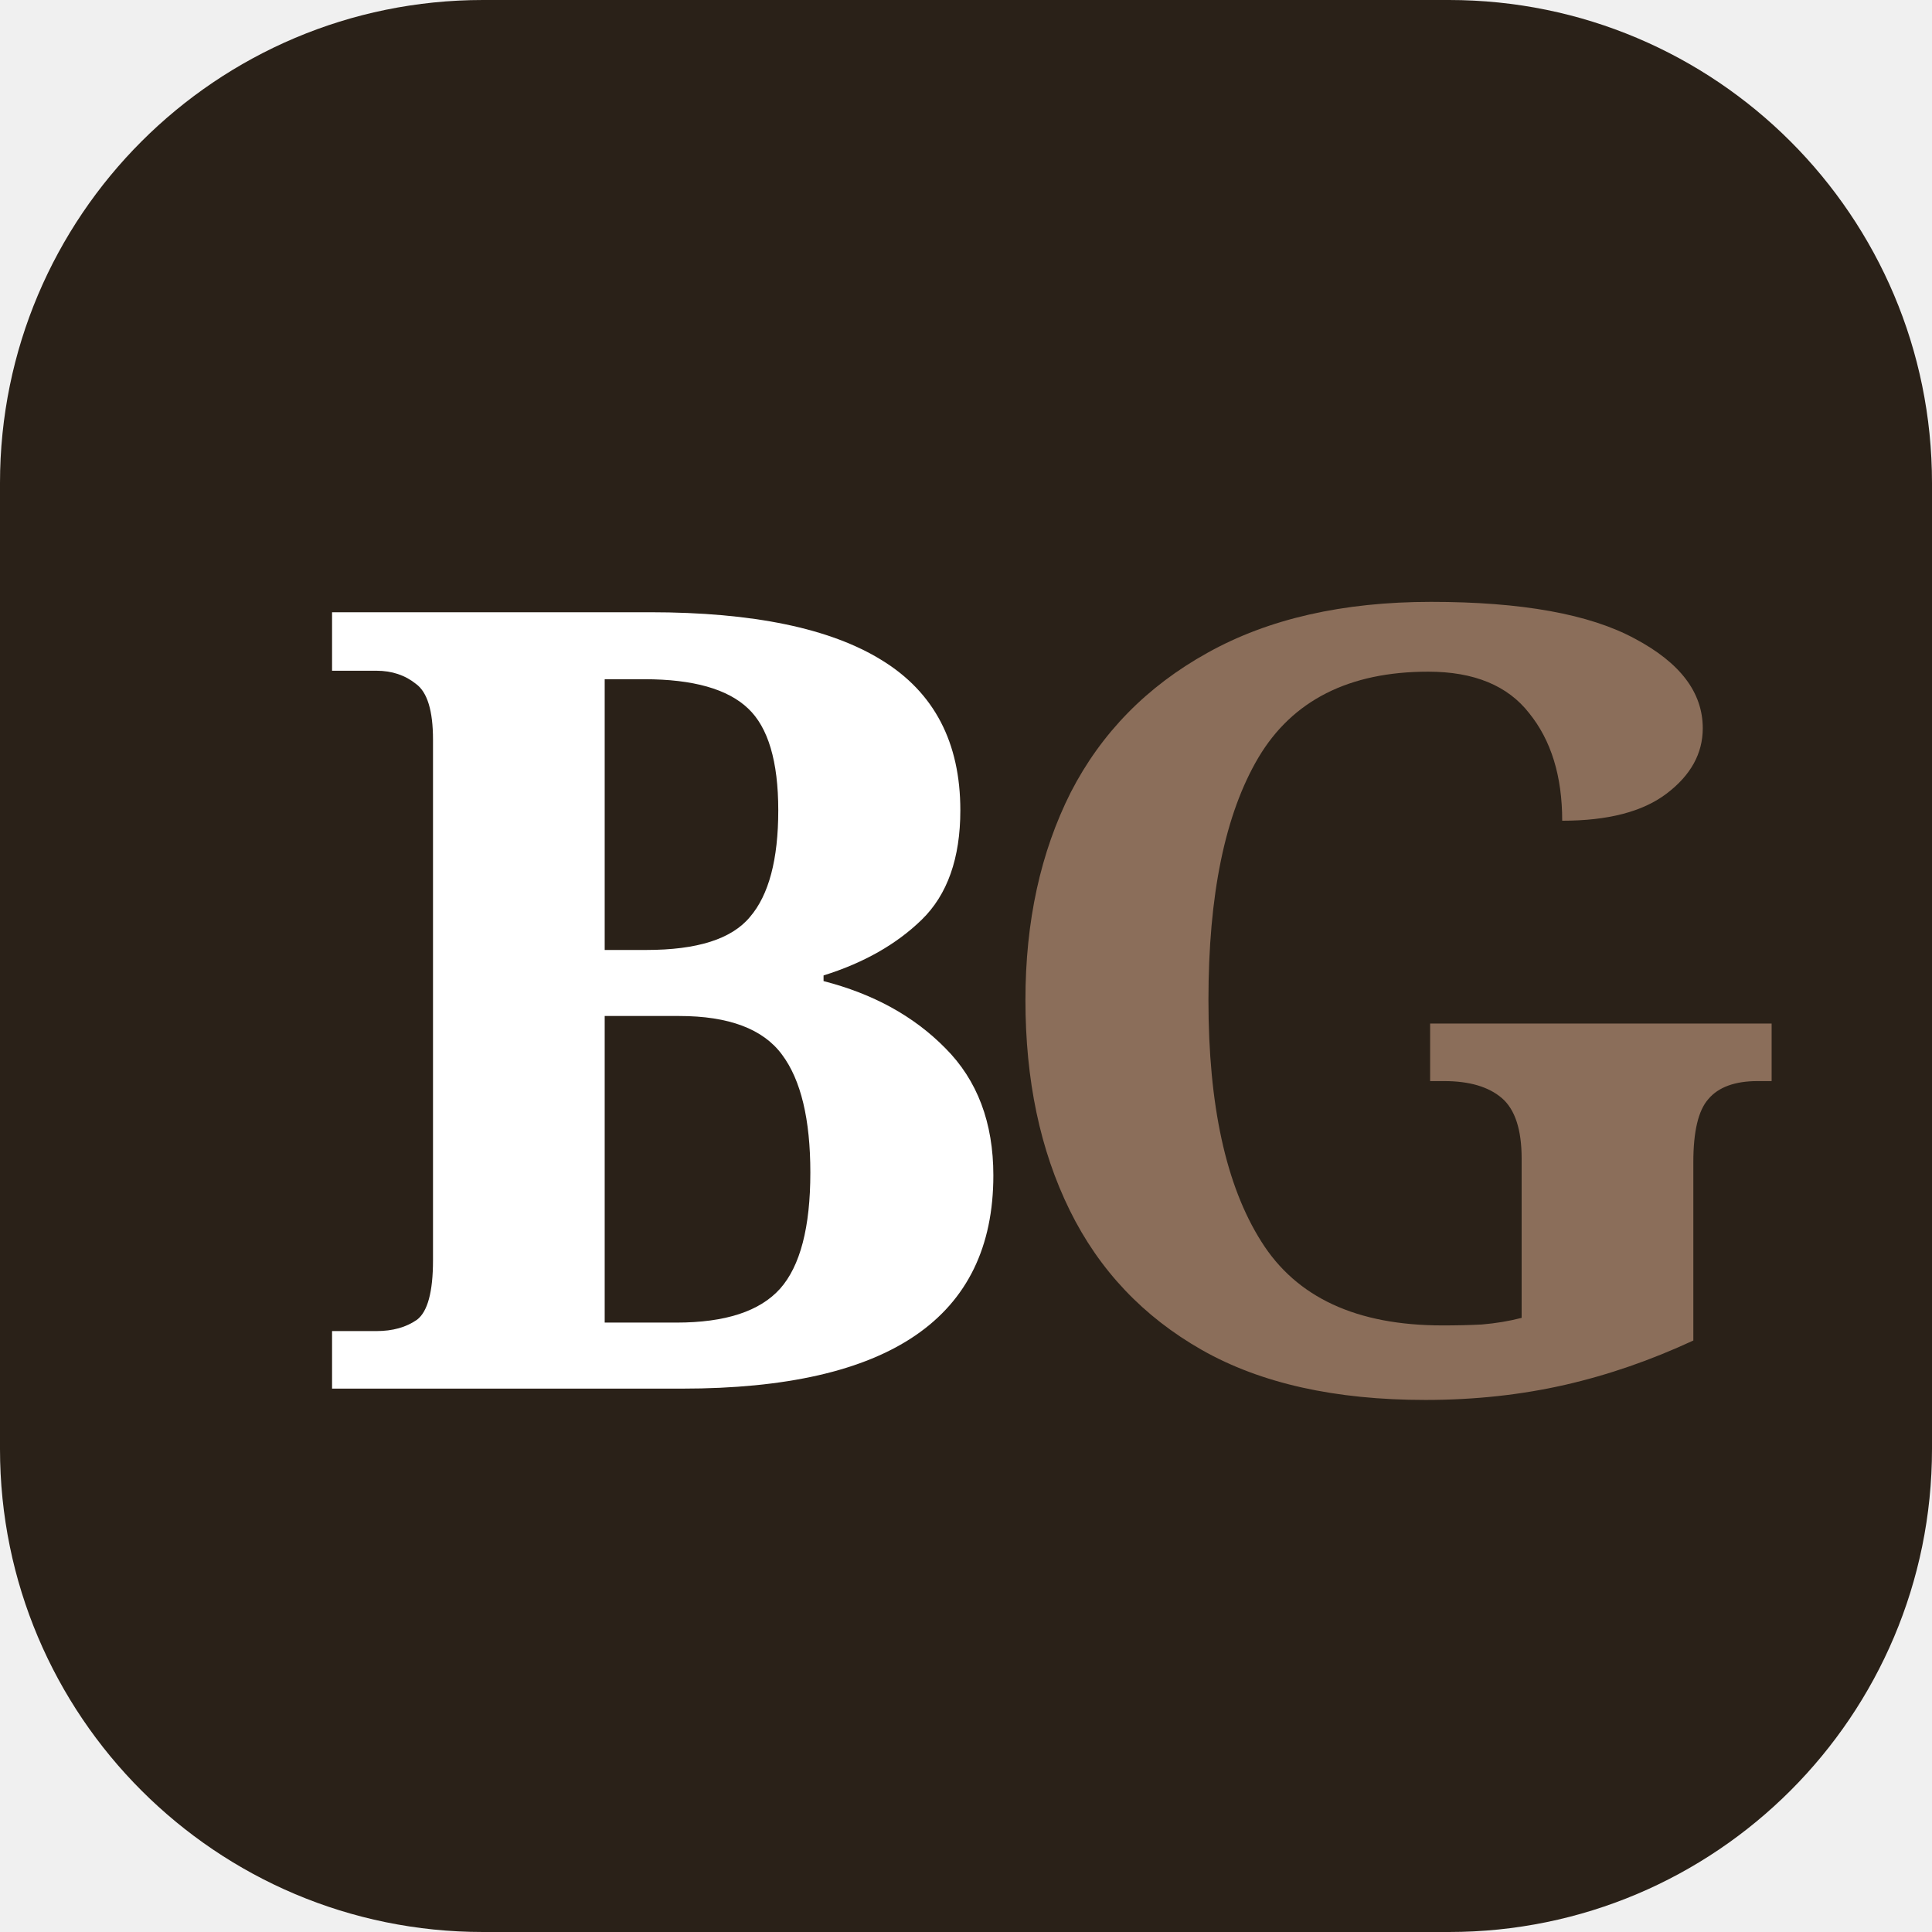
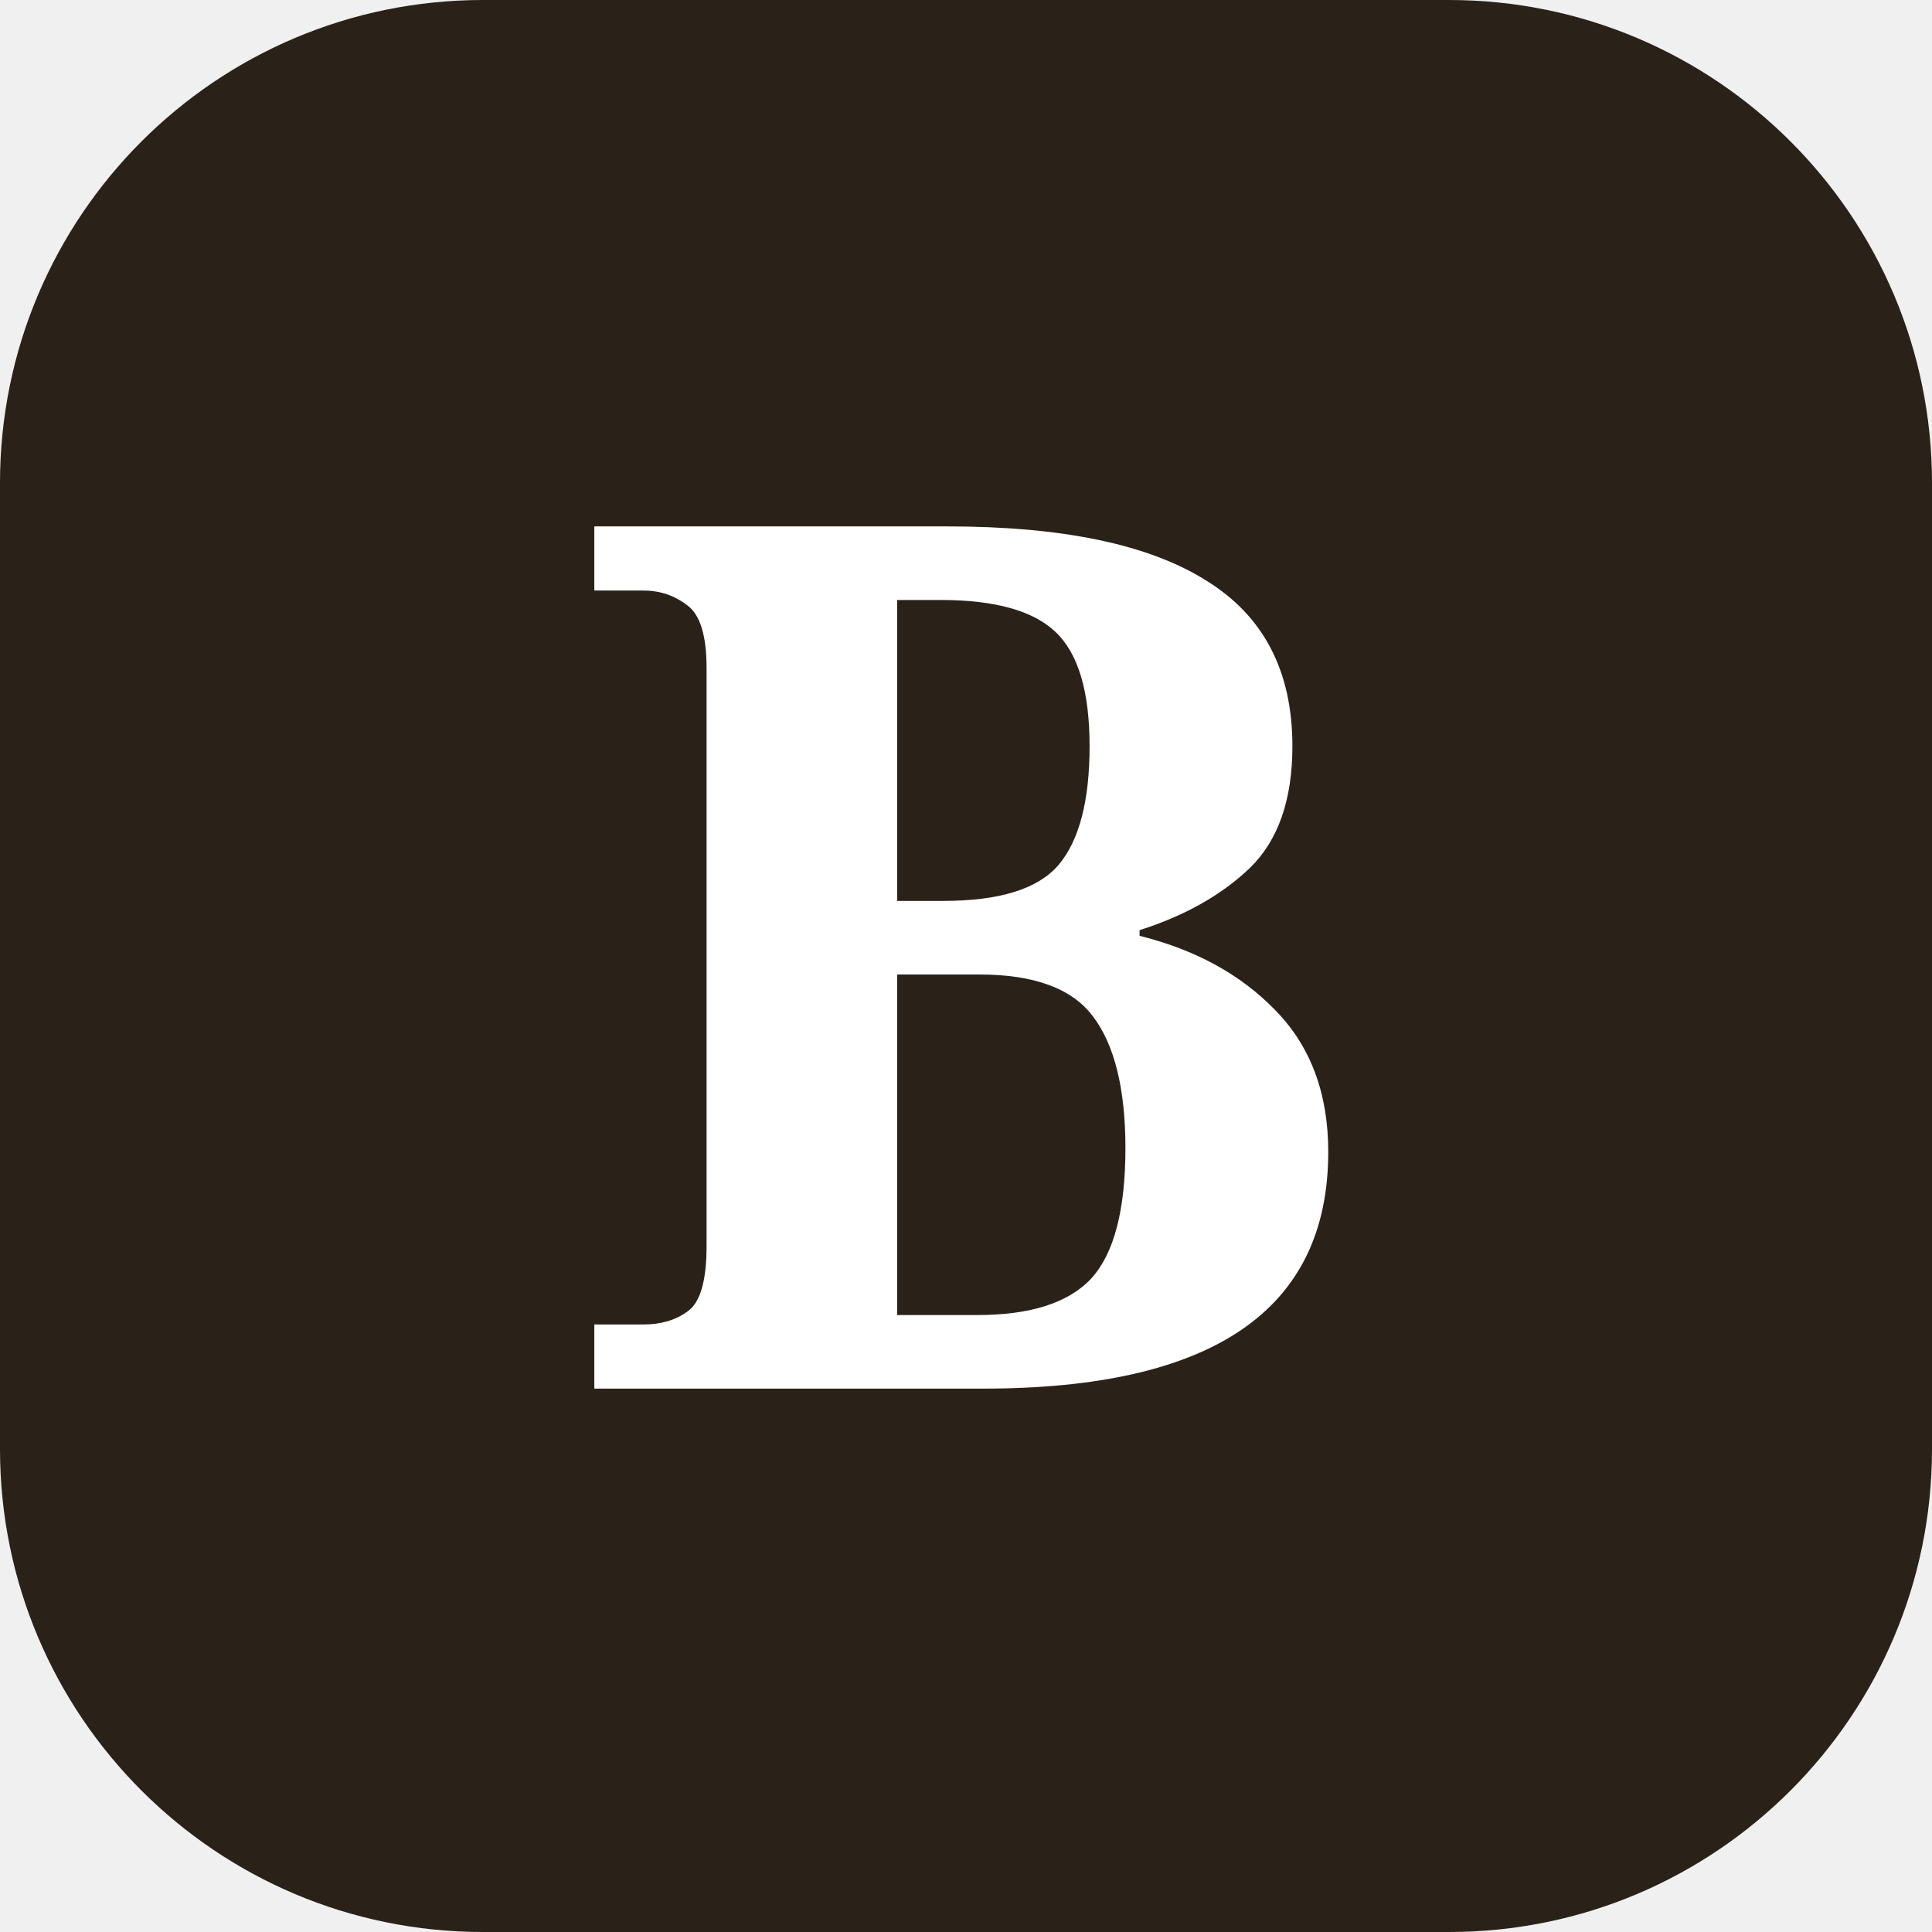
<svg xmlns="http://www.w3.org/2000/svg" viewBox="0 0 32 32" width="32" height="32">
  <rect width="32" height="32" rx="8" fill="#2A2118" />
-   <text x="5" y="23" font-family="Georgia, serif" font-size="18" font-weight="700" fill="#FFFFFF">B</text>
-   <text x="16" y="23" font-family="Georgia, serif" font-size="18" font-weight="700" fill="#8B6E5A">G</text>
+   <text x="16" y="23" font-family="Georgia, serif" font-size="20" font-weight="700" fill="#FFFFFF" text-anchor="middle">B</text>
</svg>
